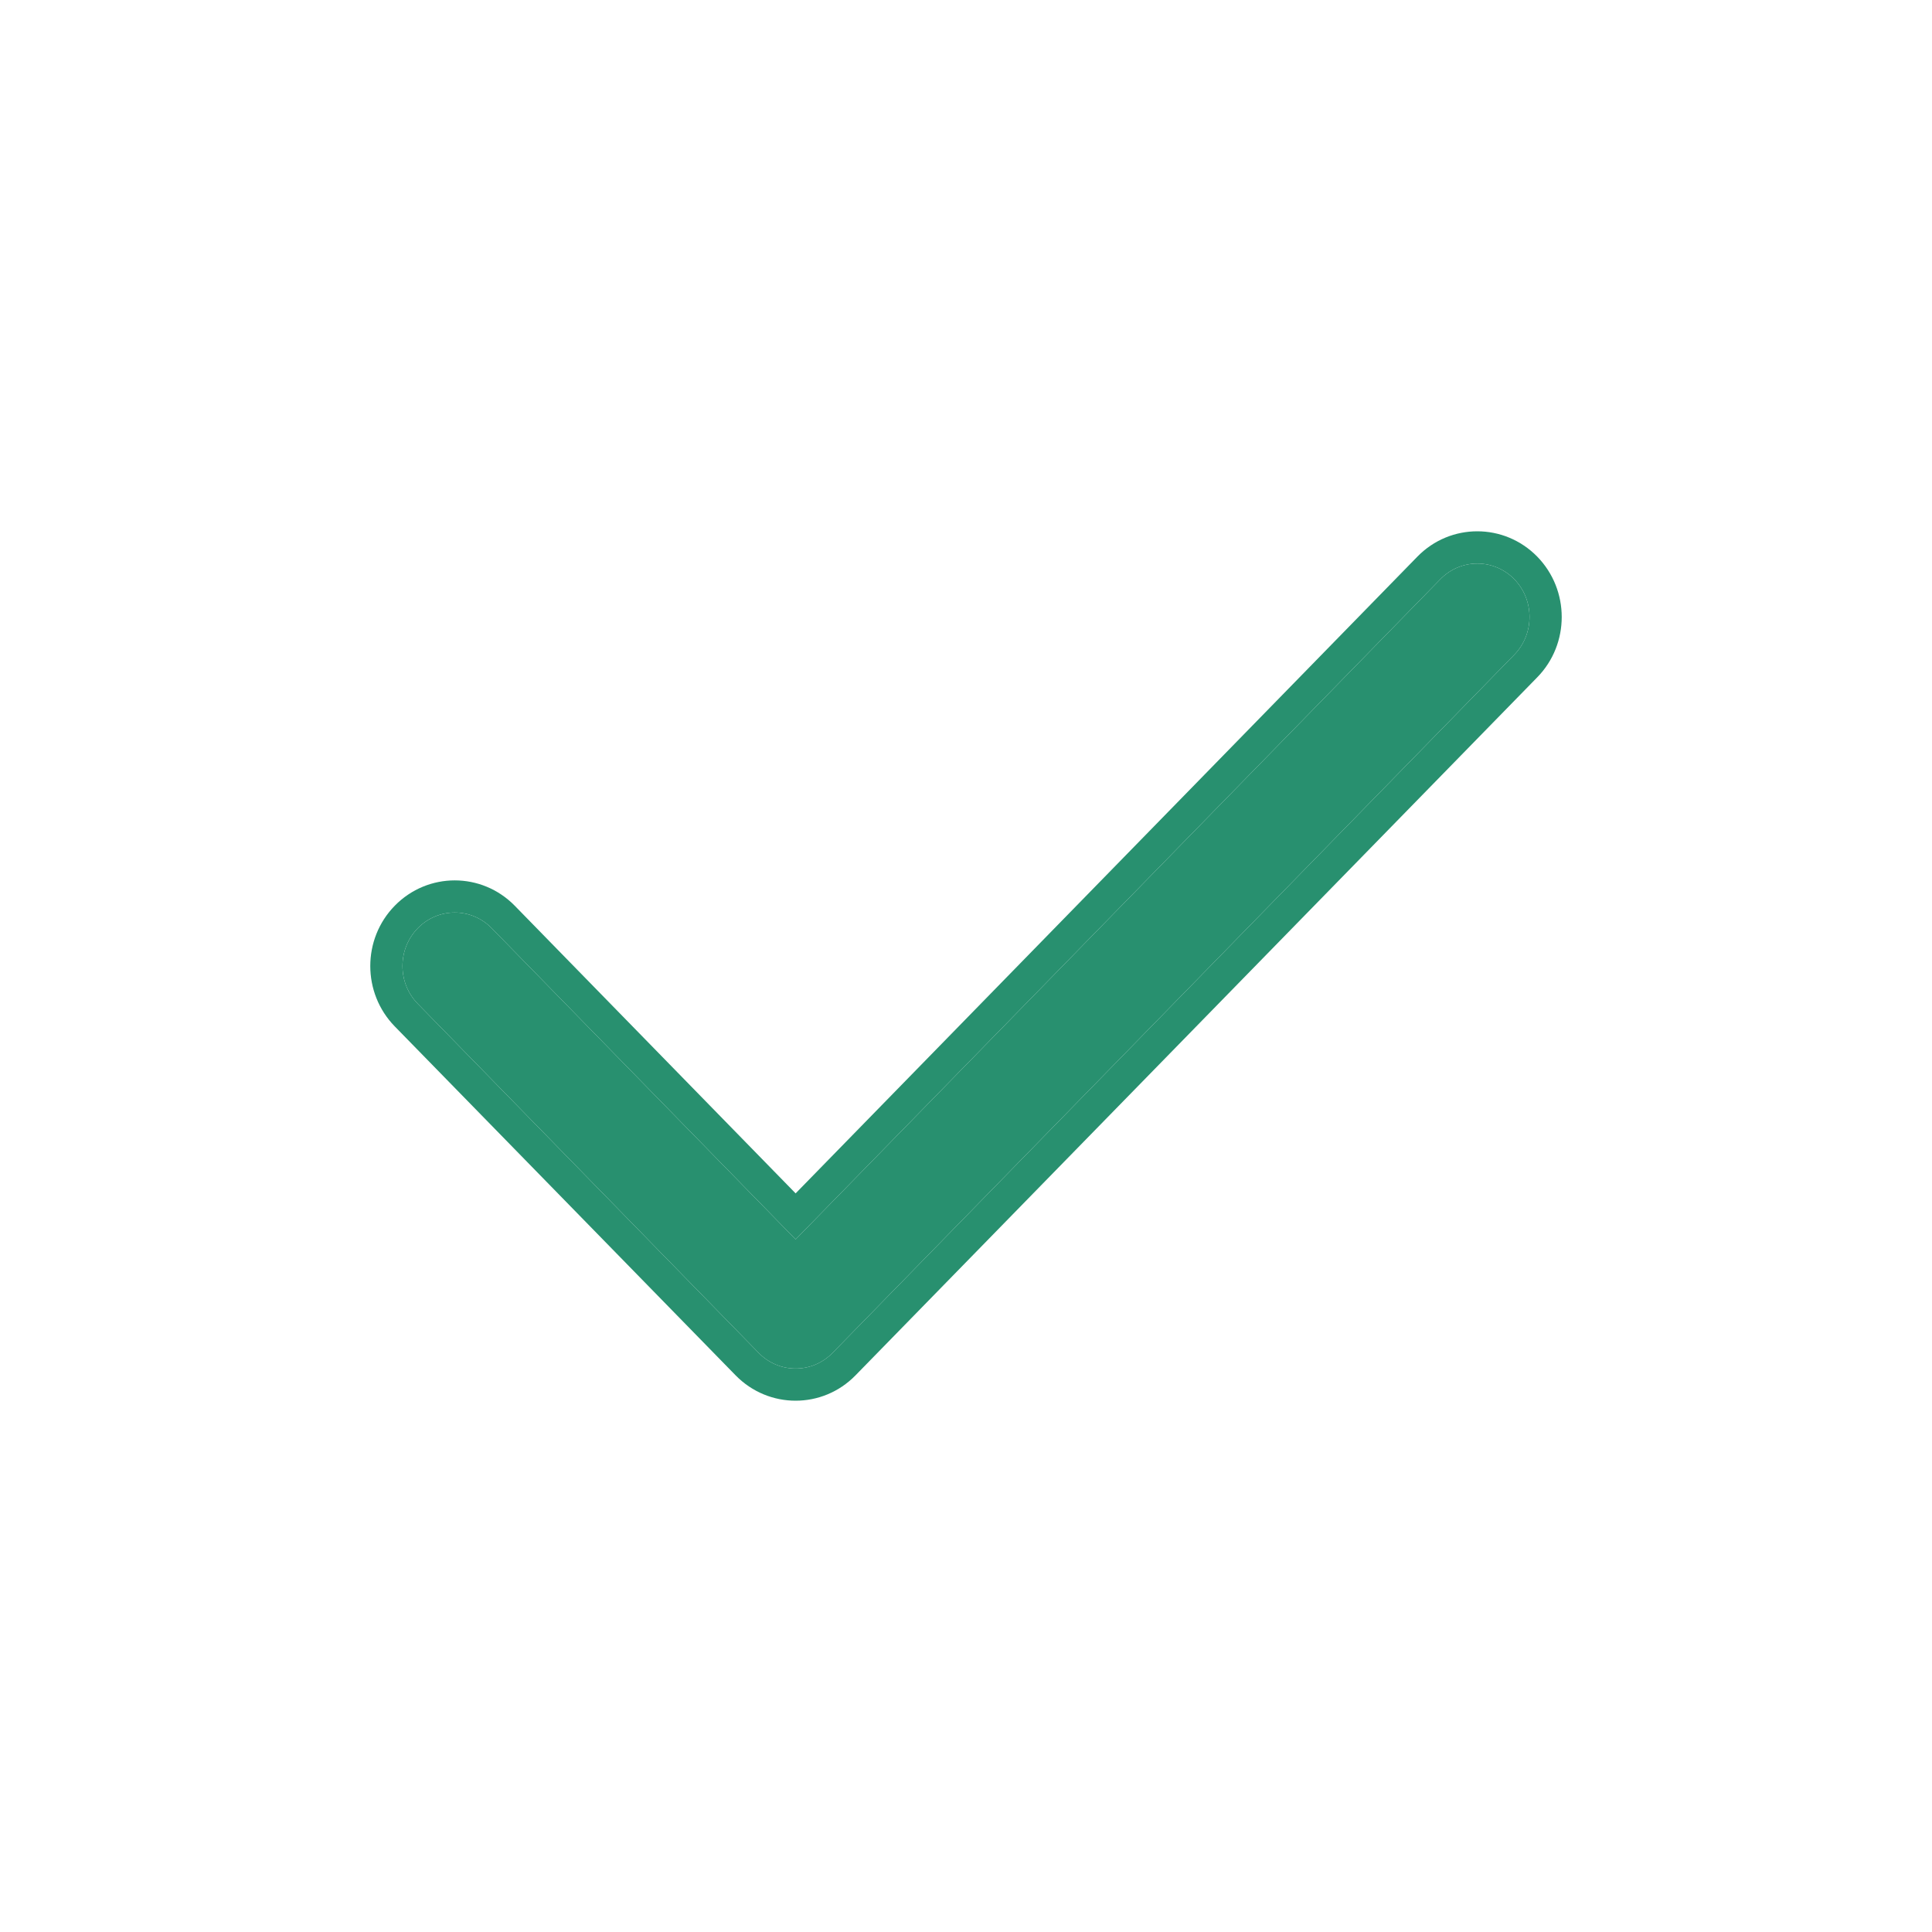
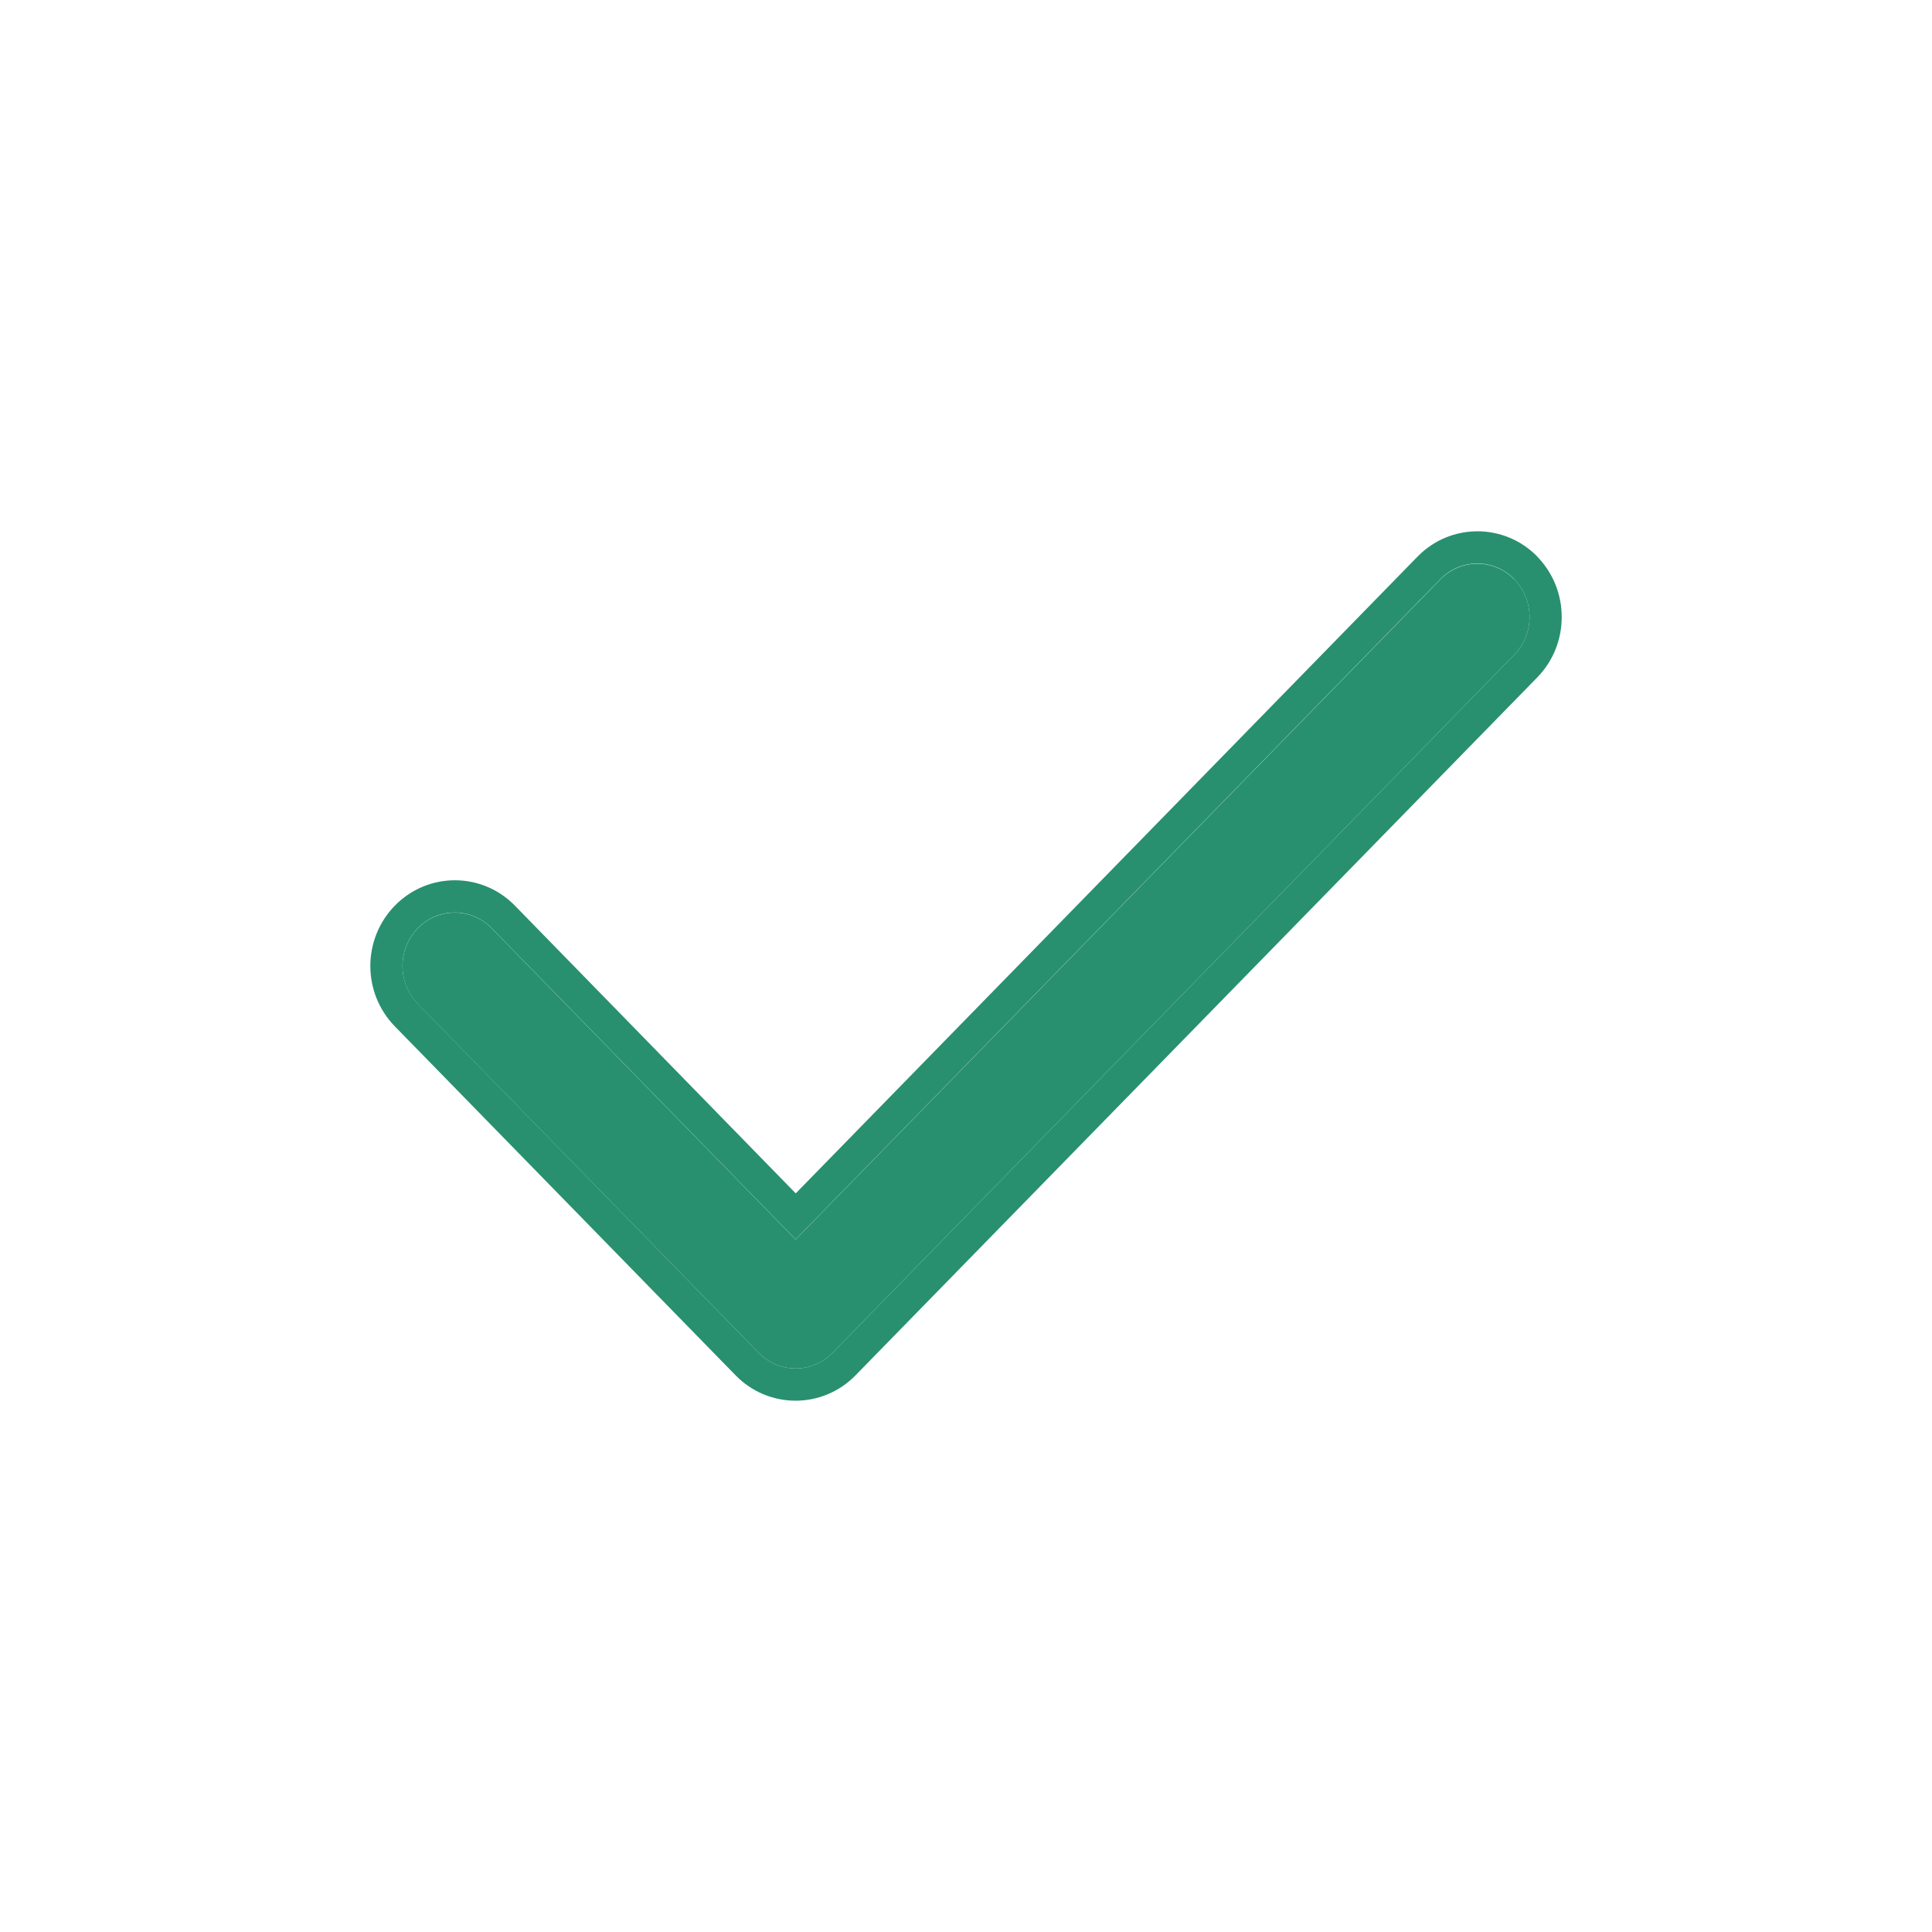
- <svg xmlns="http://www.w3.org/2000/svg" width="16" height="16" viewBox="0 0 16 16" fill="none">
-   <path fill-rule="evenodd" clip-rule="evenodd" d="M12.54 4.796C12.709 4.969 12.709 5.25 12.54 5.423L6.895 11.204C6.726 11.377 6.452 11.377 6.283 11.204L3.46 8.313C3.291 8.14 3.291 7.86 3.46 7.687C3.629 7.514 3.903 7.514 4.072 7.687L6.589 10.264L11.929 4.796C12.098 4.624 12.371 4.624 12.54 4.796Z" fill="#28906F" />
-   <path fill-rule="evenodd" clip-rule="evenodd" d="M12.731 4.61C13.001 4.887 13.001 5.333 12.731 5.609L7.085 11.39C6.812 11.67 6.366 11.67 6.092 11.39L3.269 8.5C2.999 8.223 2.999 7.777 3.269 7.501C3.543 7.221 3.989 7.221 4.263 7.501L6.589 9.883L11.738 4.61C12.011 4.33 12.457 4.33 12.731 4.61ZM6.589 10.264L4.072 7.687C3.903 7.514 3.629 7.514 3.46 7.687C3.291 7.86 3.291 8.14 3.46 8.313L6.283 11.204C6.452 11.377 6.726 11.377 6.895 11.204L12.54 5.423C12.709 5.25 12.709 4.969 12.54 4.796C12.371 4.624 12.098 4.624 11.929 4.796L6.589 10.264Z" fill="#28906F" />
+ <svg xmlns="http://www.w3.org/2000/svg" width="16" height="16" fill="none">
+   <path fill-rule="evenodd" clip-rule="evenodd" d="M12.54 4.796a.45.45 0 010 .627l-5.645 5.78a.425.425 0 01-.612 0L3.46 8.314a.45.45 0 010-.626.425.425 0 01.612 0l2.517 2.577 5.34-5.467a.425.425 0 01.611 0z" fill="#28906F" />
+   <path fill-rule="evenodd" clip-rule="evenodd" d="M12.731 4.61c.27.277.27.723 0 1l-5.646 5.78a.692.692 0 01-.993 0L3.27 8.5a.717.717 0 010-1c.274-.28.72-.28.994 0L6.59 9.883l5.149-5.273c.273-.28.72-.28.993 0zm-6.142 5.654L4.072 7.687a.425.425 0 00-.612 0 .45.45 0 000 .626l2.823 2.89a.425.425 0 00.612 0l5.645-5.78a.45.45 0 000-.627.425.425 0 00-.611 0l-5.34 5.468z" fill="#28906F" />
</svg>
